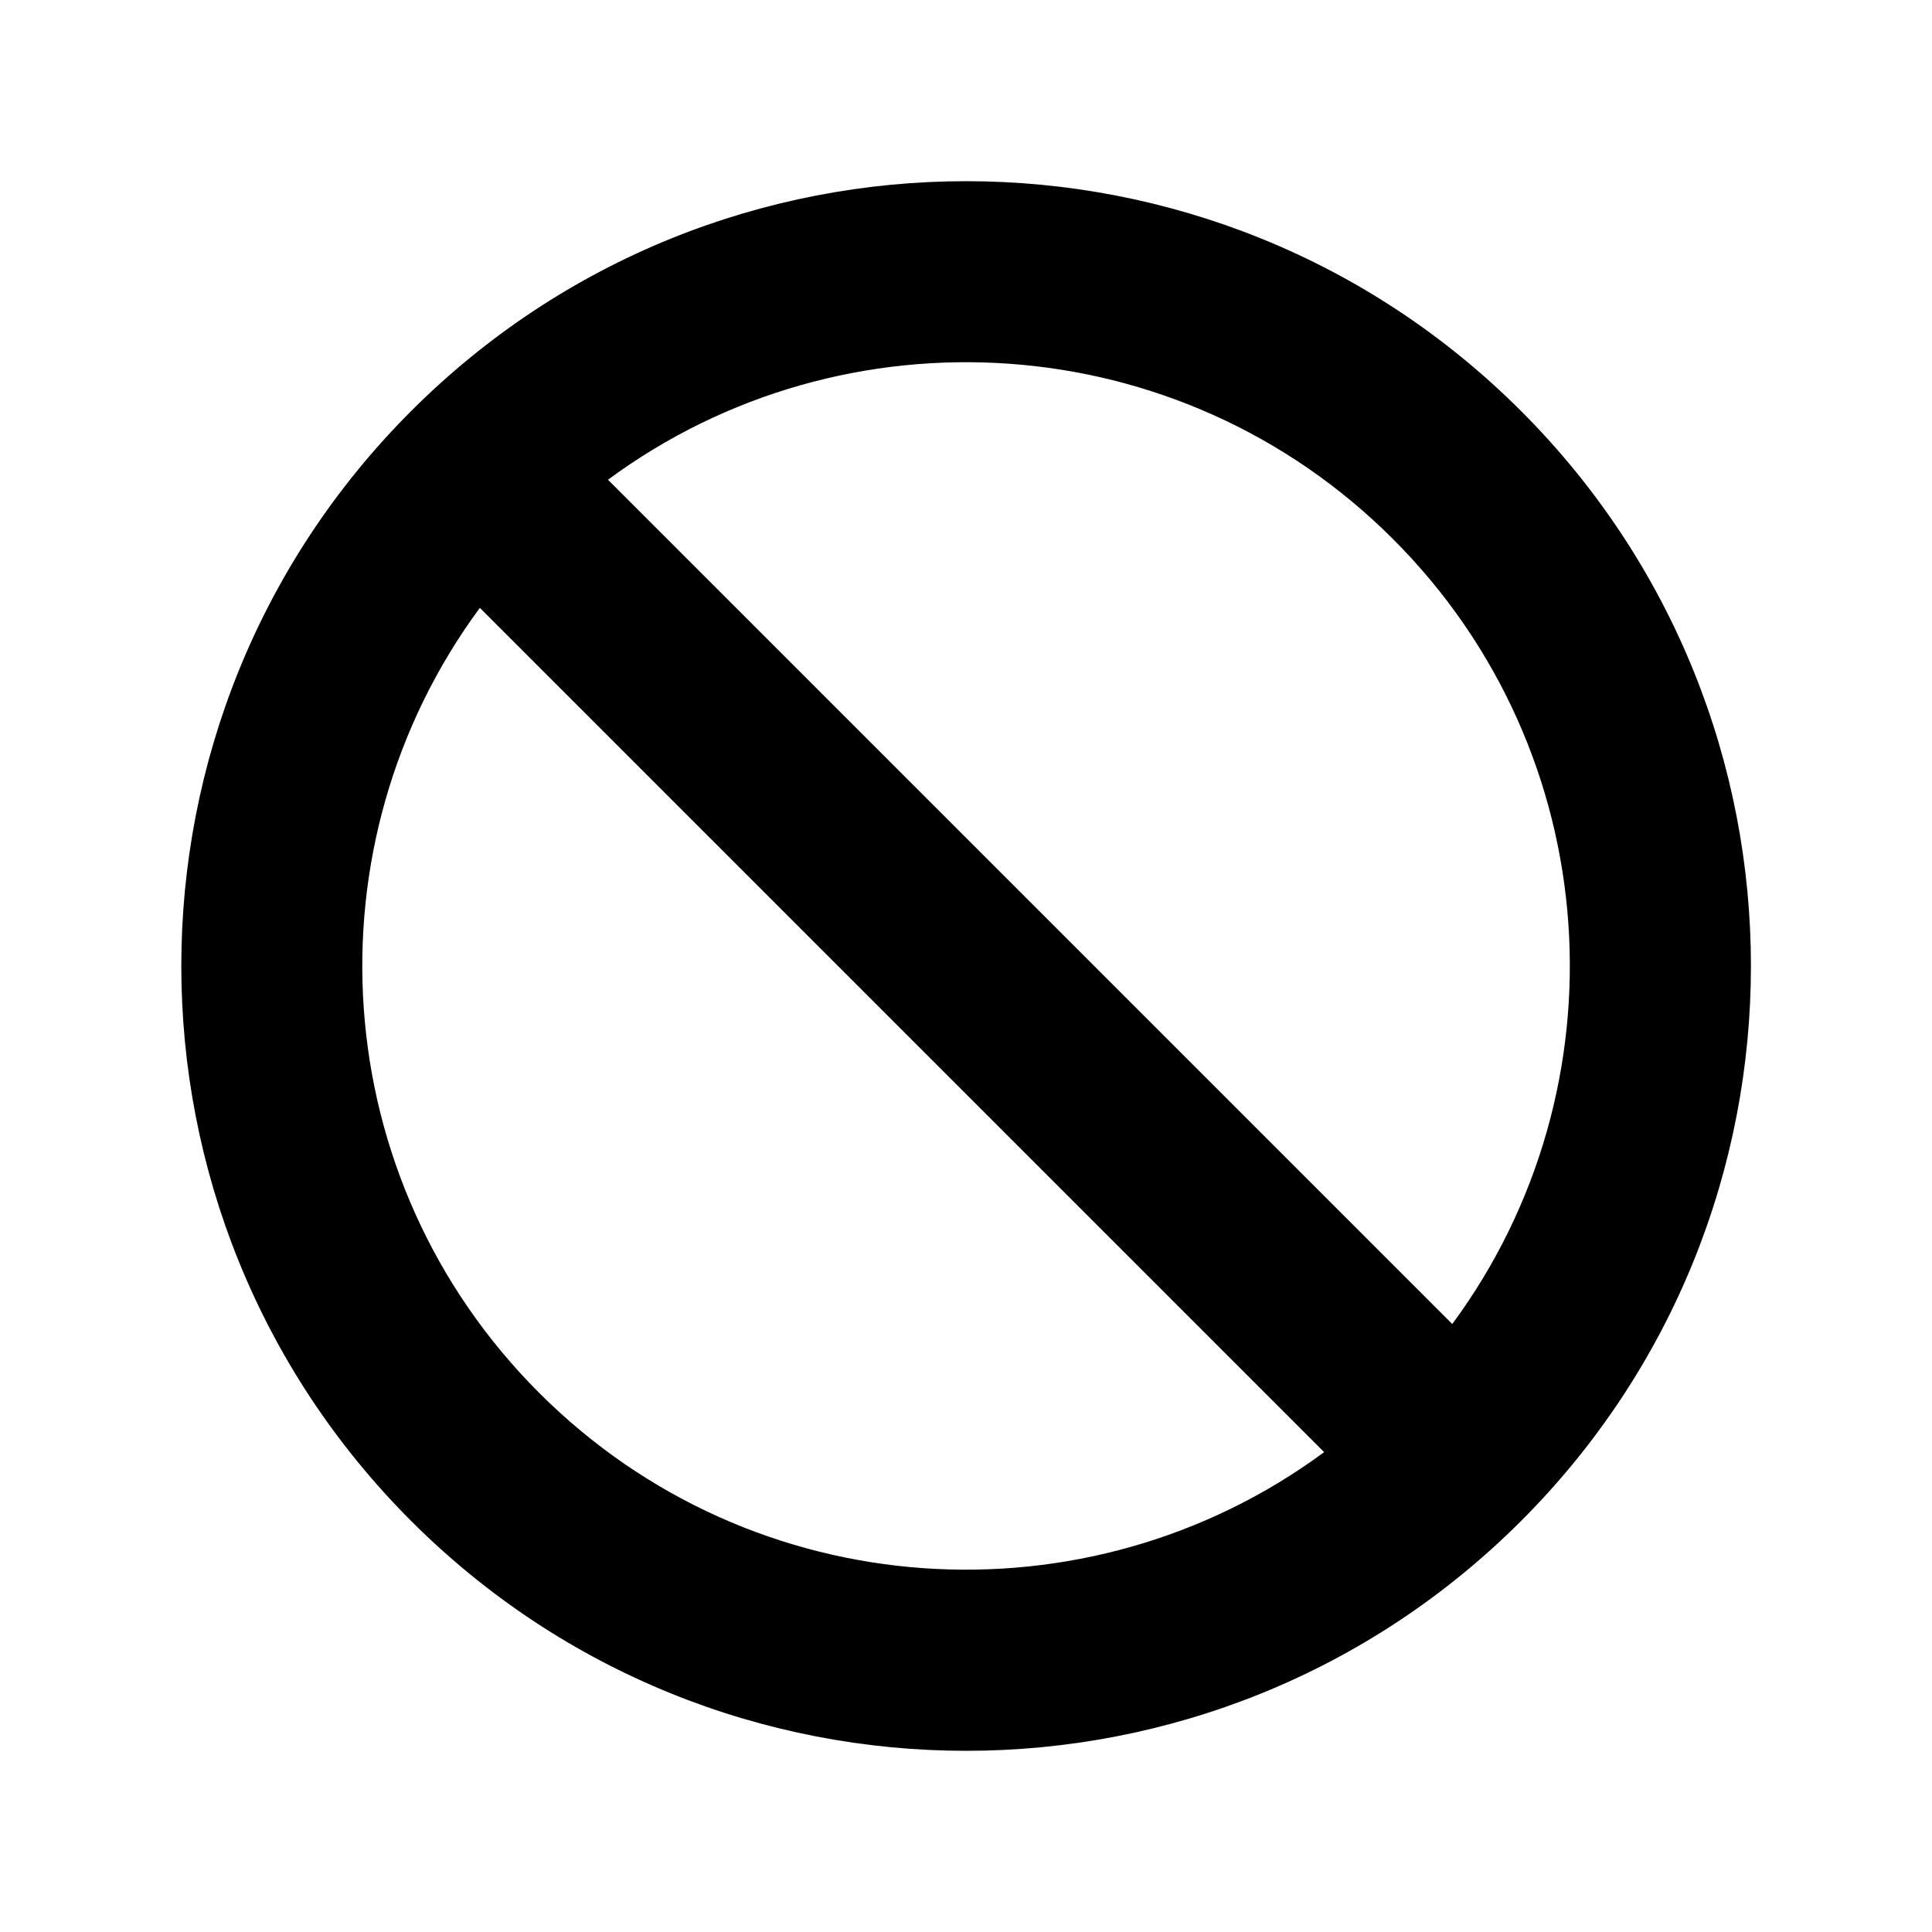
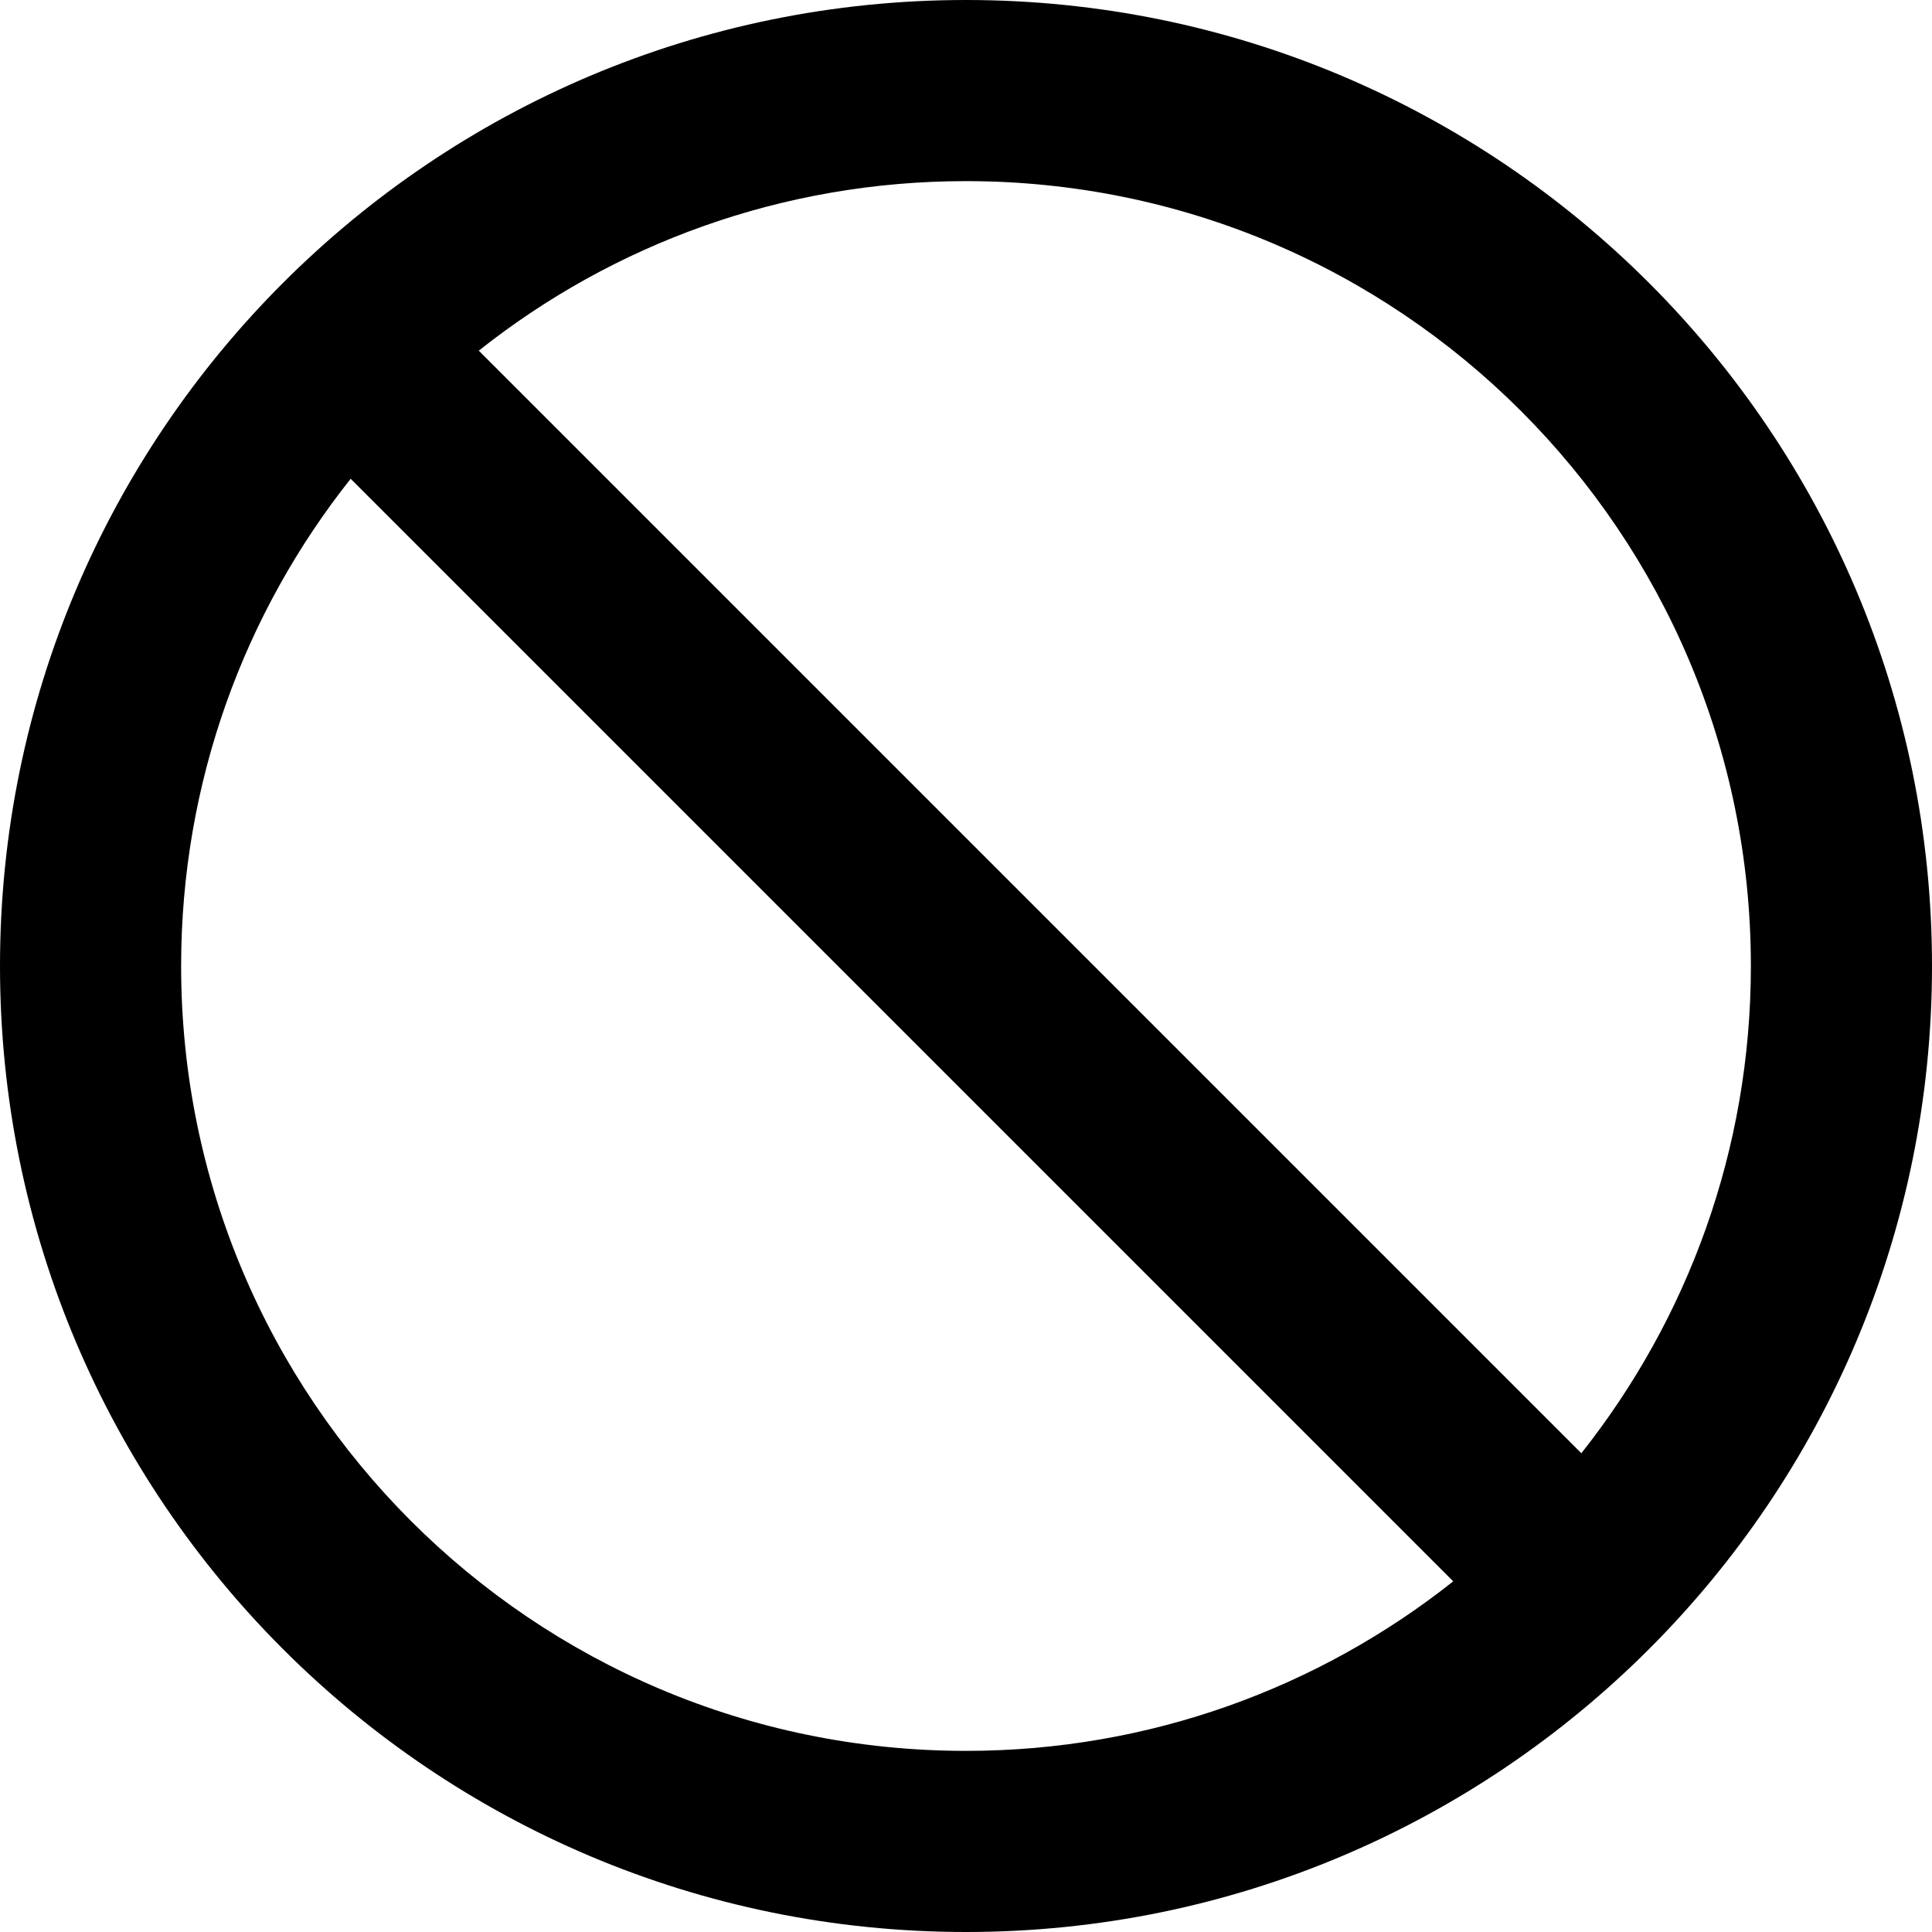
<svg xmlns="http://www.w3.org/2000/svg" fill="none" height="16" viewBox="0 0 16 16" width="16">
-   <path clip-rule="evenodd" d="m3.974 5.034c-1.445 1.957-1.282 4.729.491 6.501 1.772 1.772 4.544 1.936 6.501.491zm8.053 5.931c1.445-1.957 1.282-4.729-.491-6.501-1.772-1.772-4.544-1.936-6.501-.491zm.57 1.631c2.538-2.538 2.538-6.654 0-9.192-2.538-2.538-6.654-2.538-9.192 0-2.538 2.538-2.538 6.654 0 9.192 2.538 2.538 6.654 2.538 9.192 0z" fill="currentColor" fill-rule="evenodd" />
+   <path clip-rule="evenodd" d="m8 16c4.418 0 8-3.582 8-8 0-4.418-3.582-8-8-8-4.418 0-8 3.582-8 8 0 4.418 3.582 8 8 8zm0-1.5c-3.59 0-6.5-2.91-6.5-6.5 0-1.525.525-2.927 1.404-4.035l9.131 9.131c-1.109.879-2.511 1.404-4.035 1.404zm6.5-6.5c0-3.59-2.91-6.5-6.5-6.5-1.525 0-2.927.525-4.035 1.404l9.131 9.131c.879-1.109 1.404-2.511 1.404-4.035z" fill="currentColor" fill-rule="evenodd" />
</svg>
